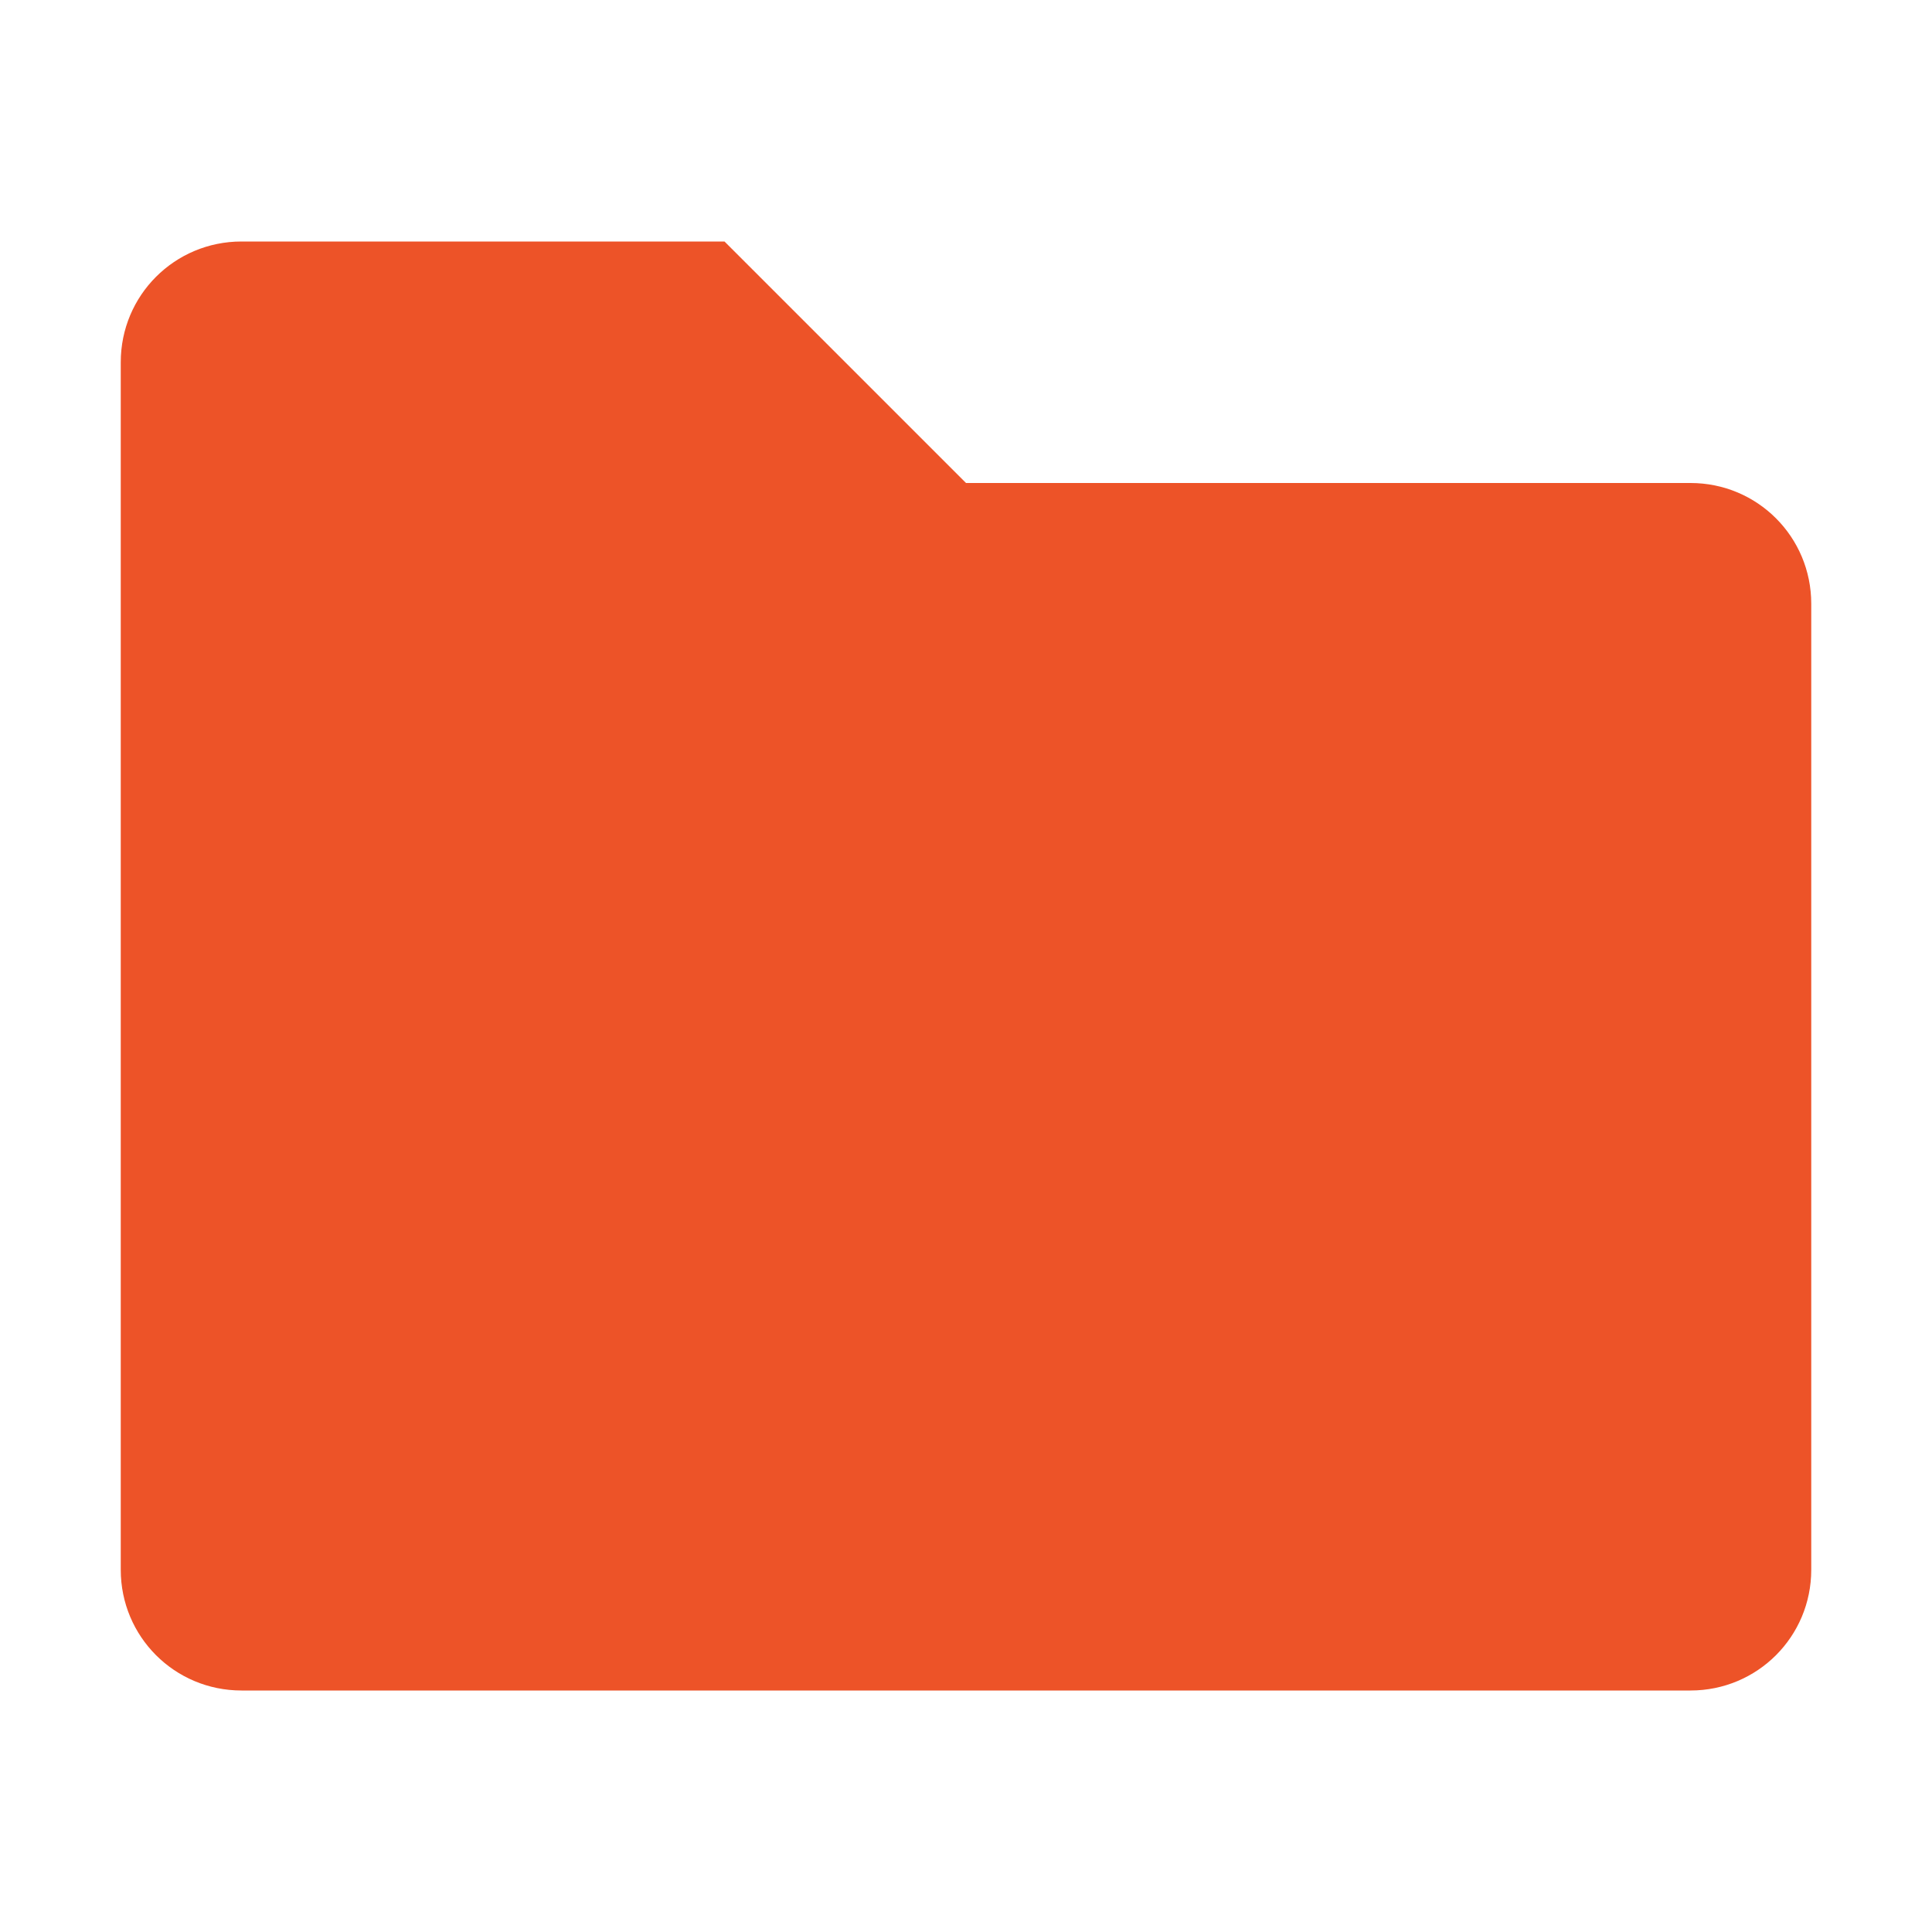
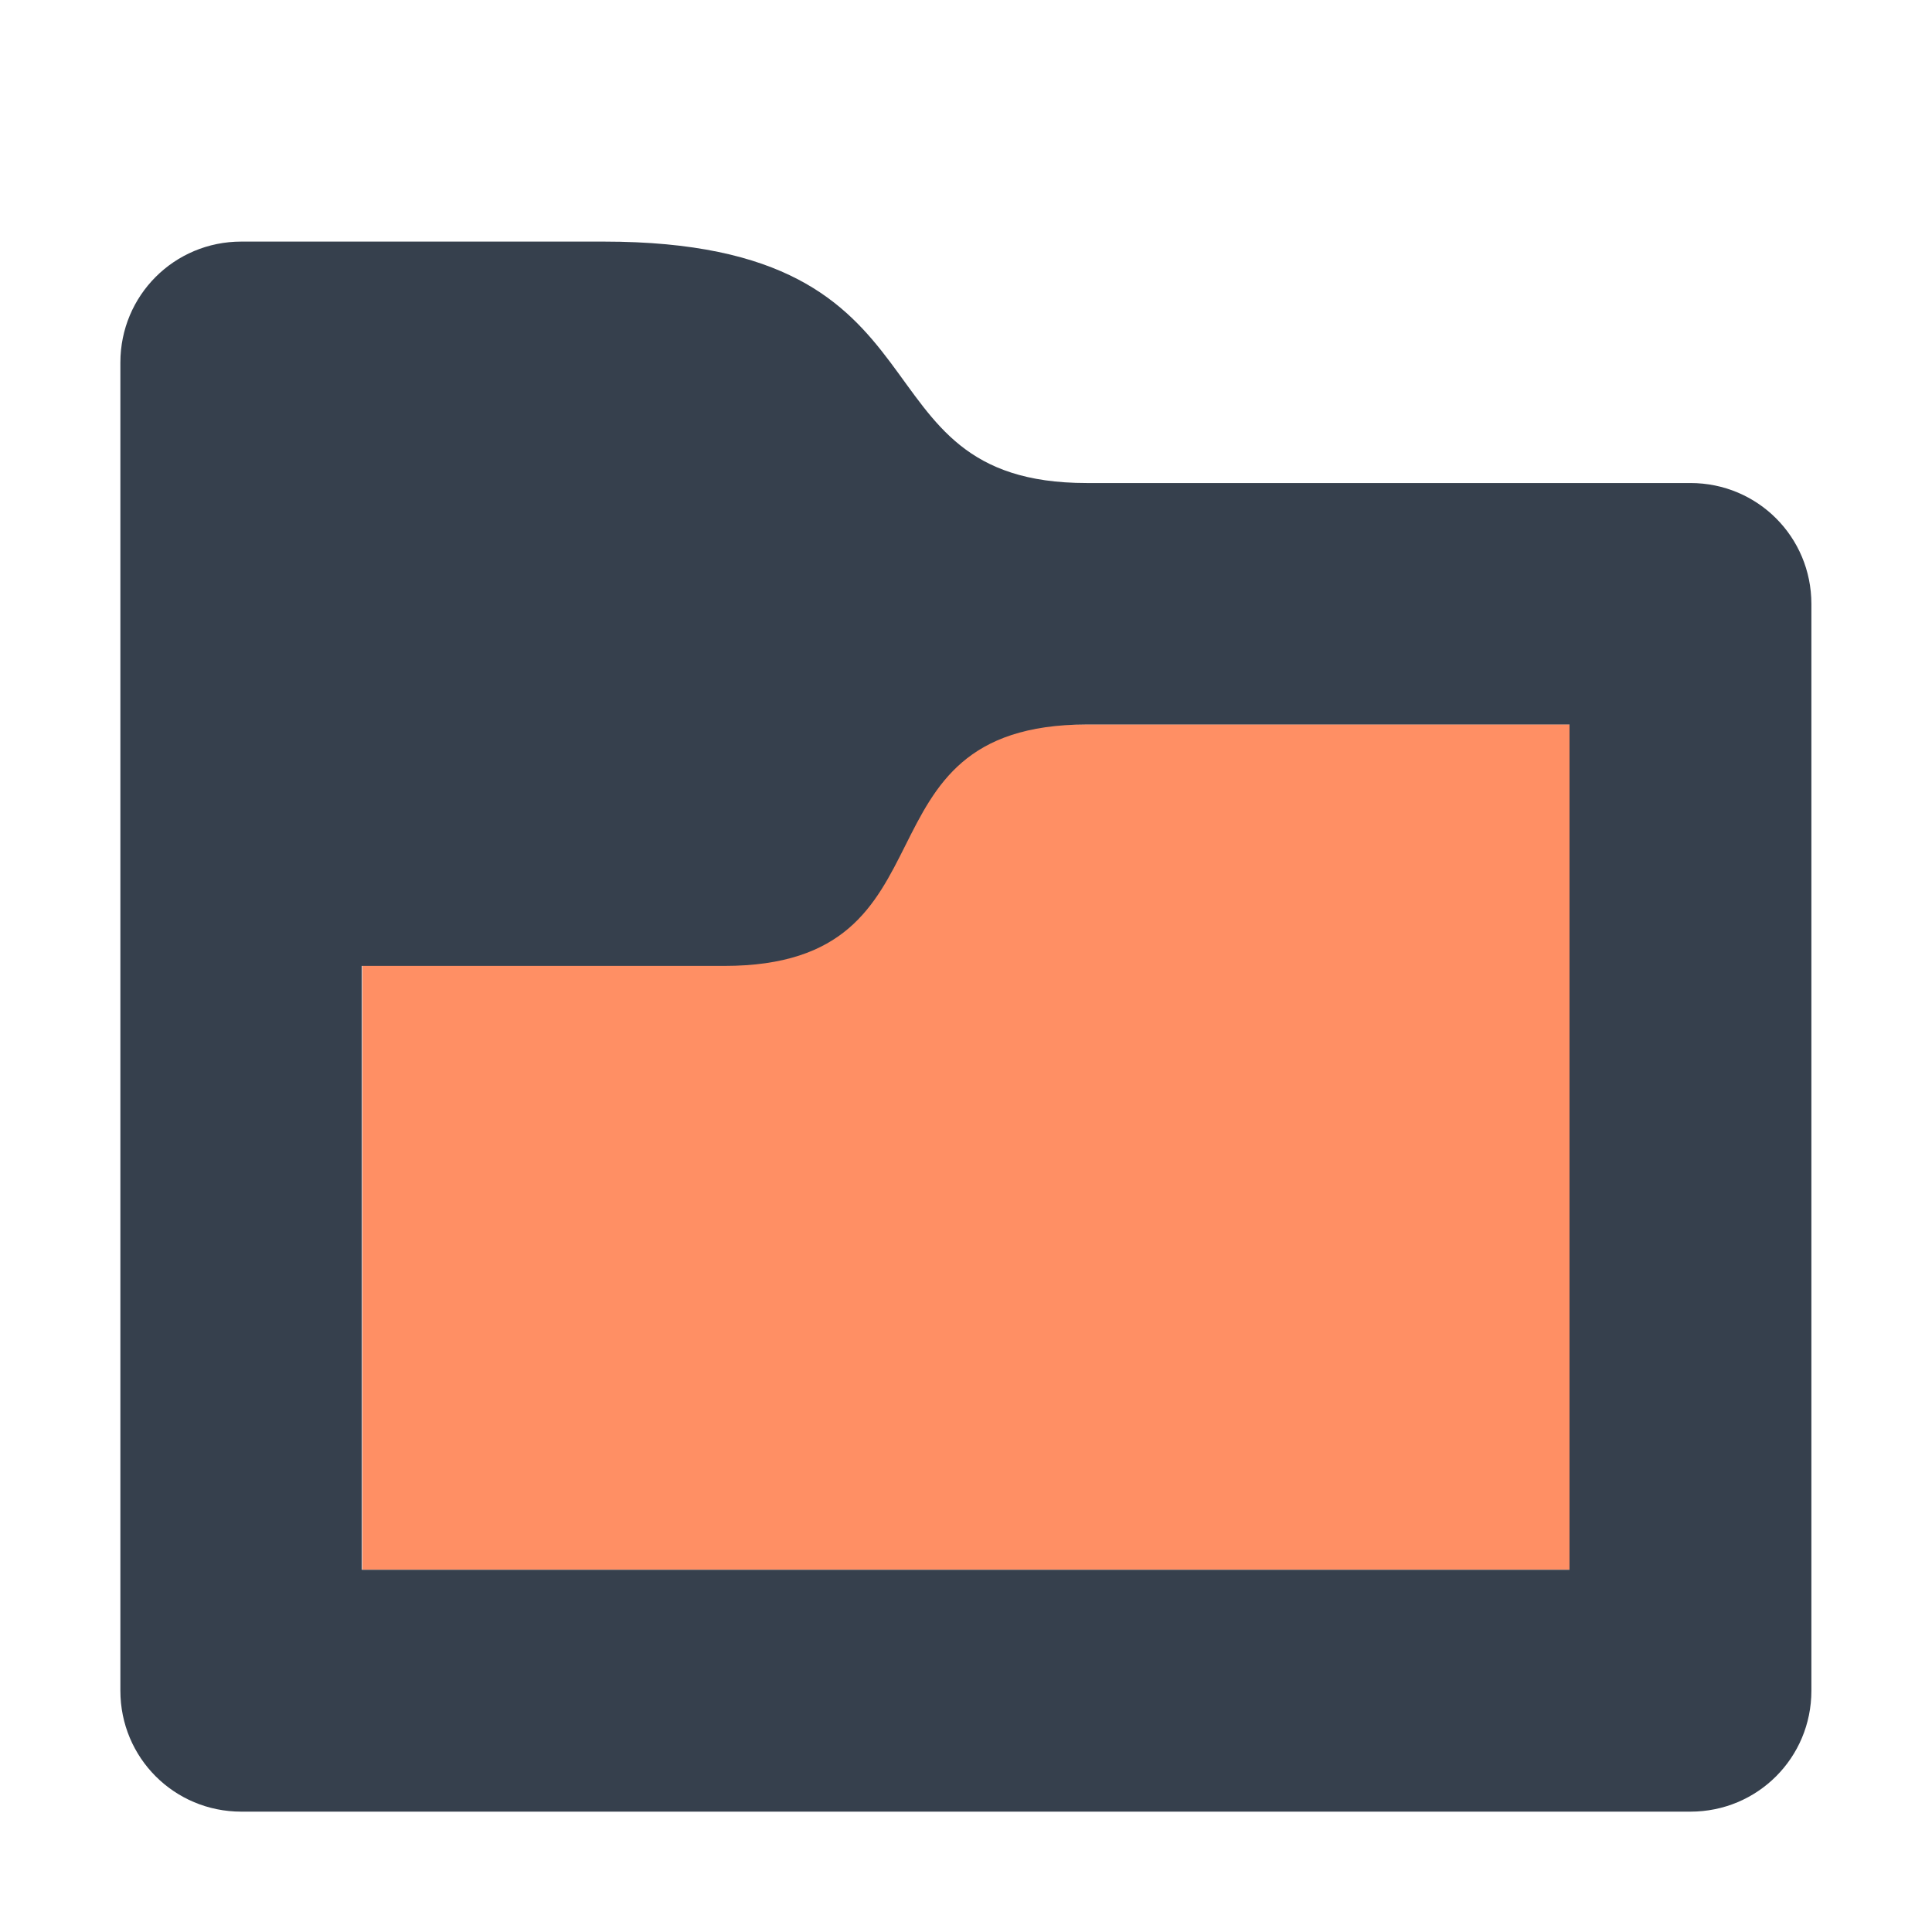
- <svg xmlns="http://www.w3.org/2000/svg" height="16" viewBox="0 0 16 16" width="16" id="svg2" version="1.1">
+ <svg xmlns="http://www.w3.org/2000/svg" height="16" viewBox="0 0 4.233 4.233" width="16">
  <defs id="defs2">
    <style type="text/css" id="current-color-scheme">
      .ColorScheme-Text {
-         color:#122036;
+         color:#36404d;
      }
      </style>
  </defs>
-   <path d="M 2,2 C 1.446,2 1,2.446 1,3 v 10 c 0,0.554 0.446,1 1,1 h 12 c 0.554,0 1,-0.446 1,-1 V 5 C 15,4.446 14.554,4 14,4 H 8 L 6,2 Z" style="color:#122036;fill:#ed5328;fill-opacity:1;stroke:none" class="ColorScheme-Text" id="path4" />
+   <path d="m.794 1.587h2.646v1.852h-2.646z" fill="#ff8f64" />
+   <path d="m-.265 293.296c-.147 0-.265.118-.265.265v1.058 1.852c0 .147.118.265.265.265h3.175c.147 0 .265-.118.265-.265v-2.381c0-.147-.118-.265-.265-.265h-1.323c-.529 0-.265-.529-1.058-.529zm1.852 1.058h1.058v1.852h-2.646l0-1.323h.794c.529 0 .265-.528.794-.529z" fill="currentColor" transform="translate(.79375 -292.7667)" style="fill:currentColor;fill-opacity:1;stroke:none" class="ColorScheme-Text" />
</svg>
